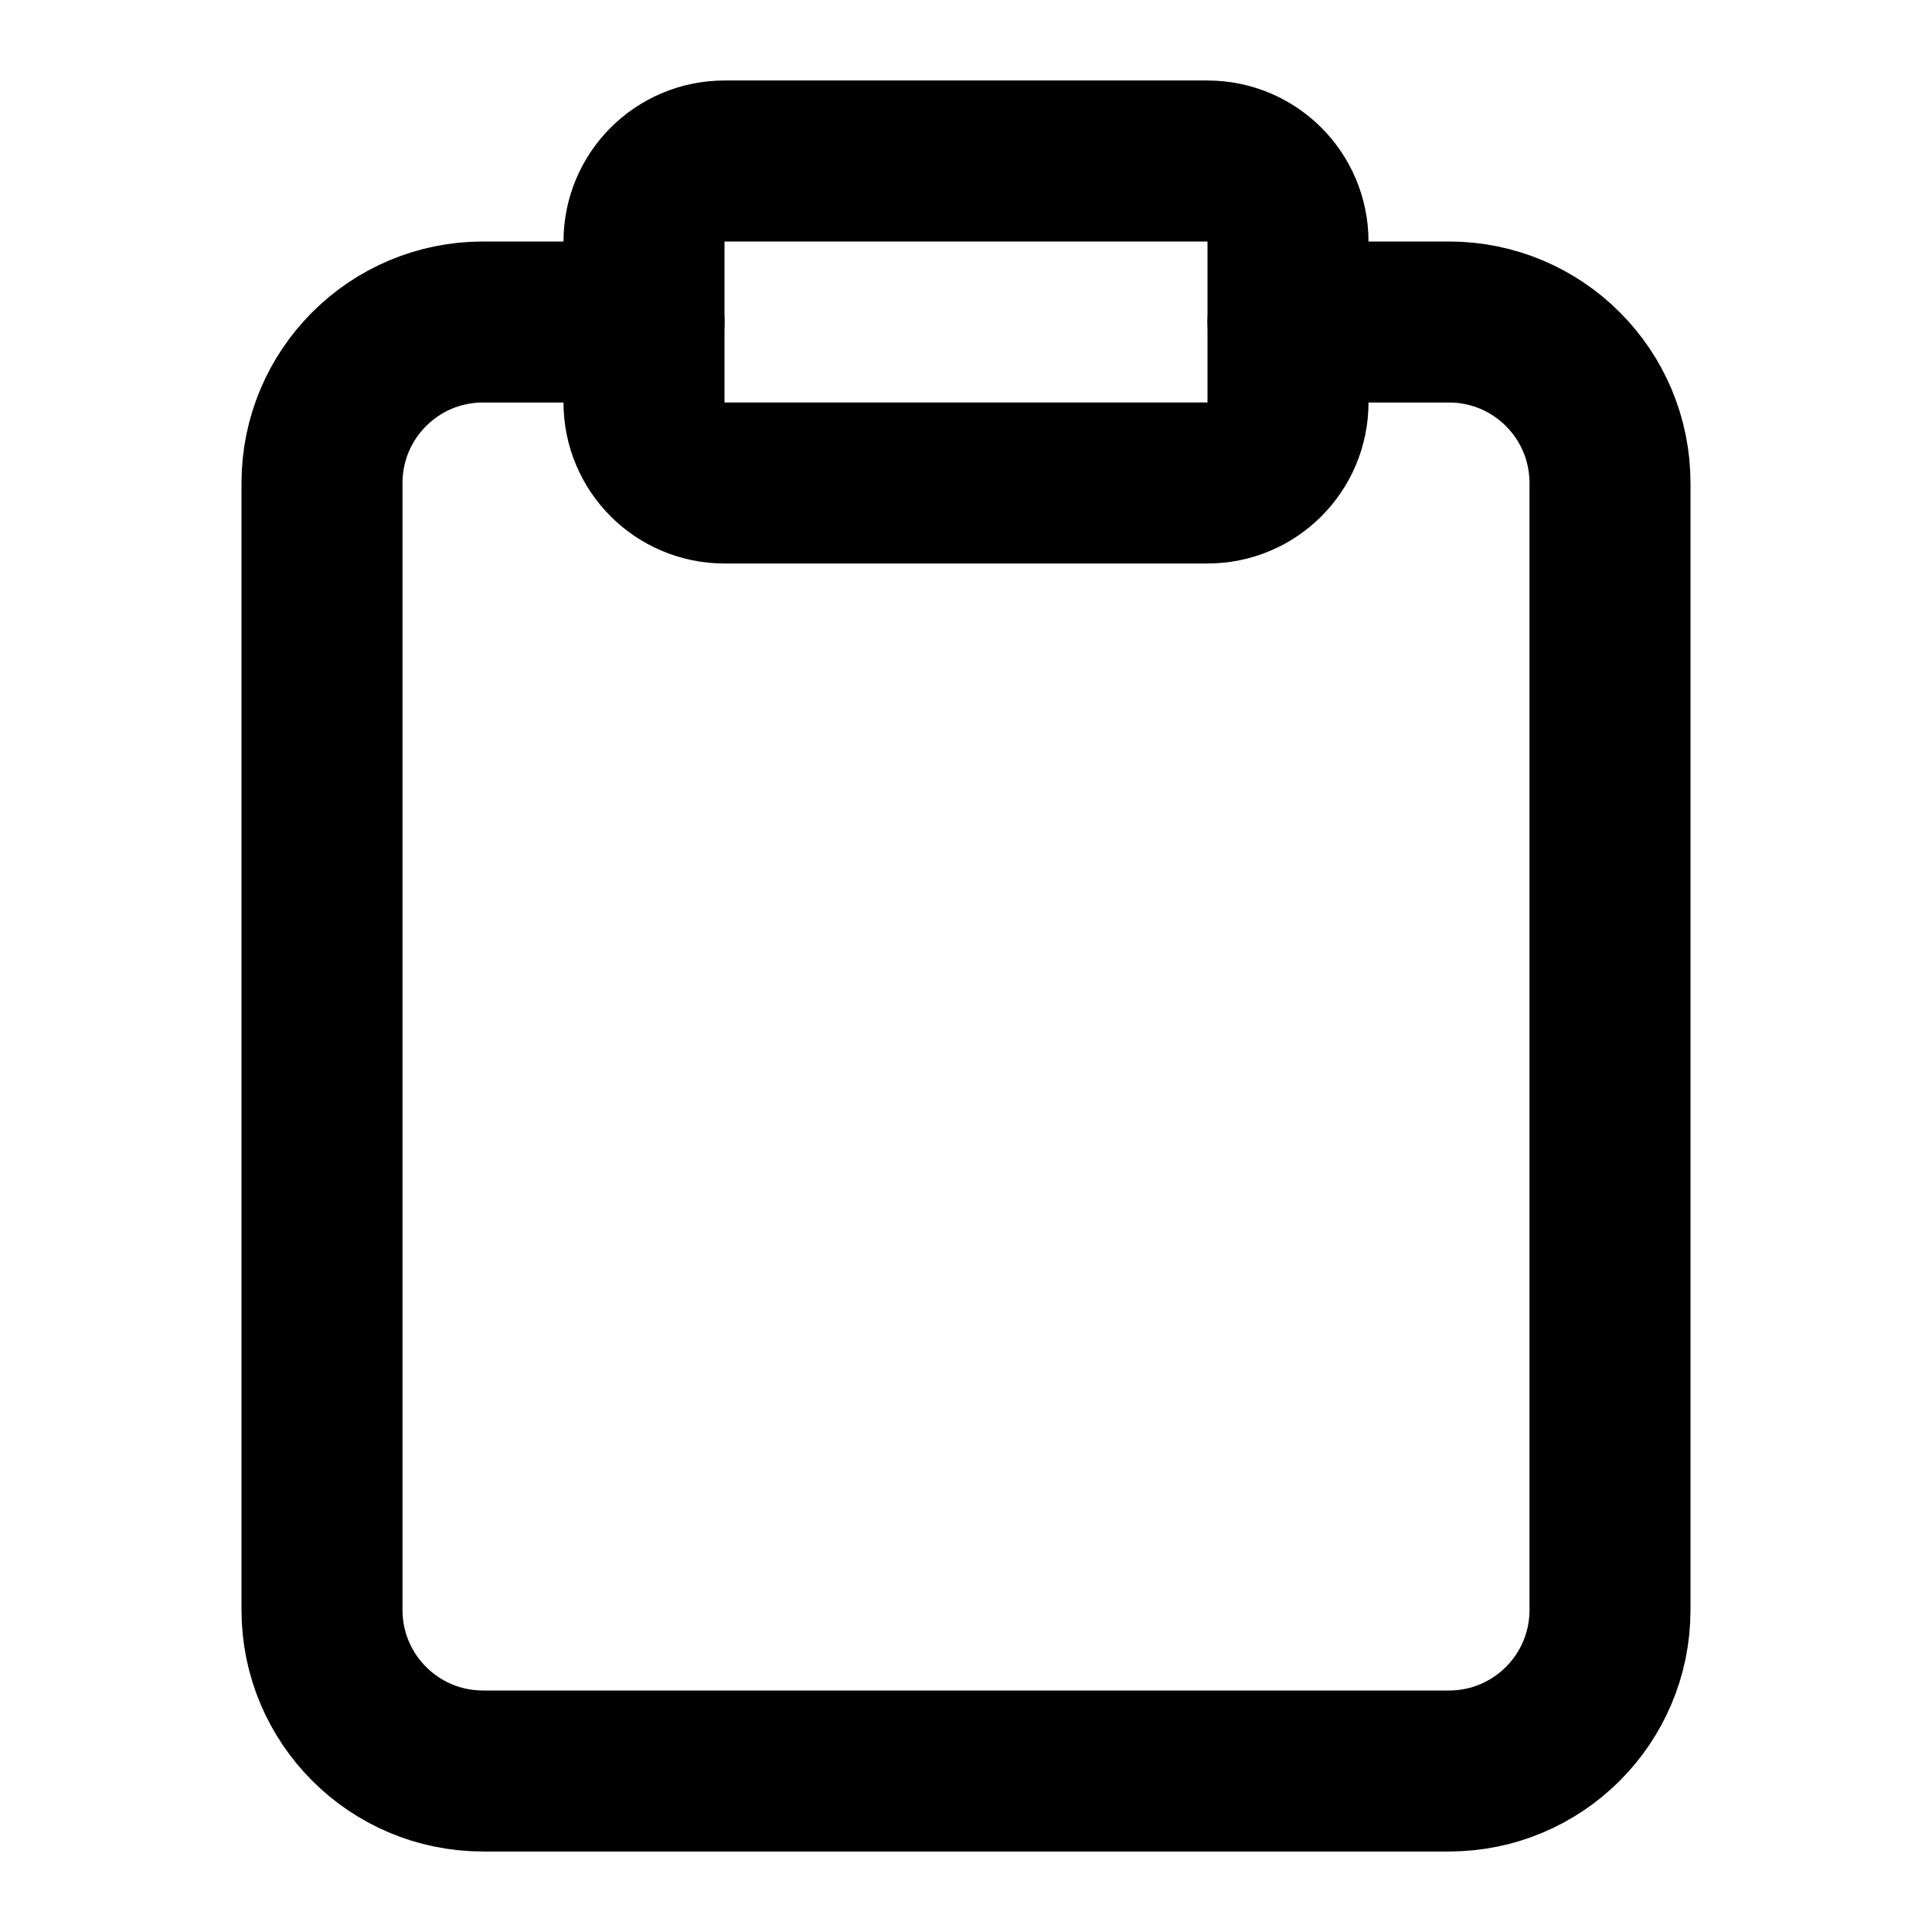
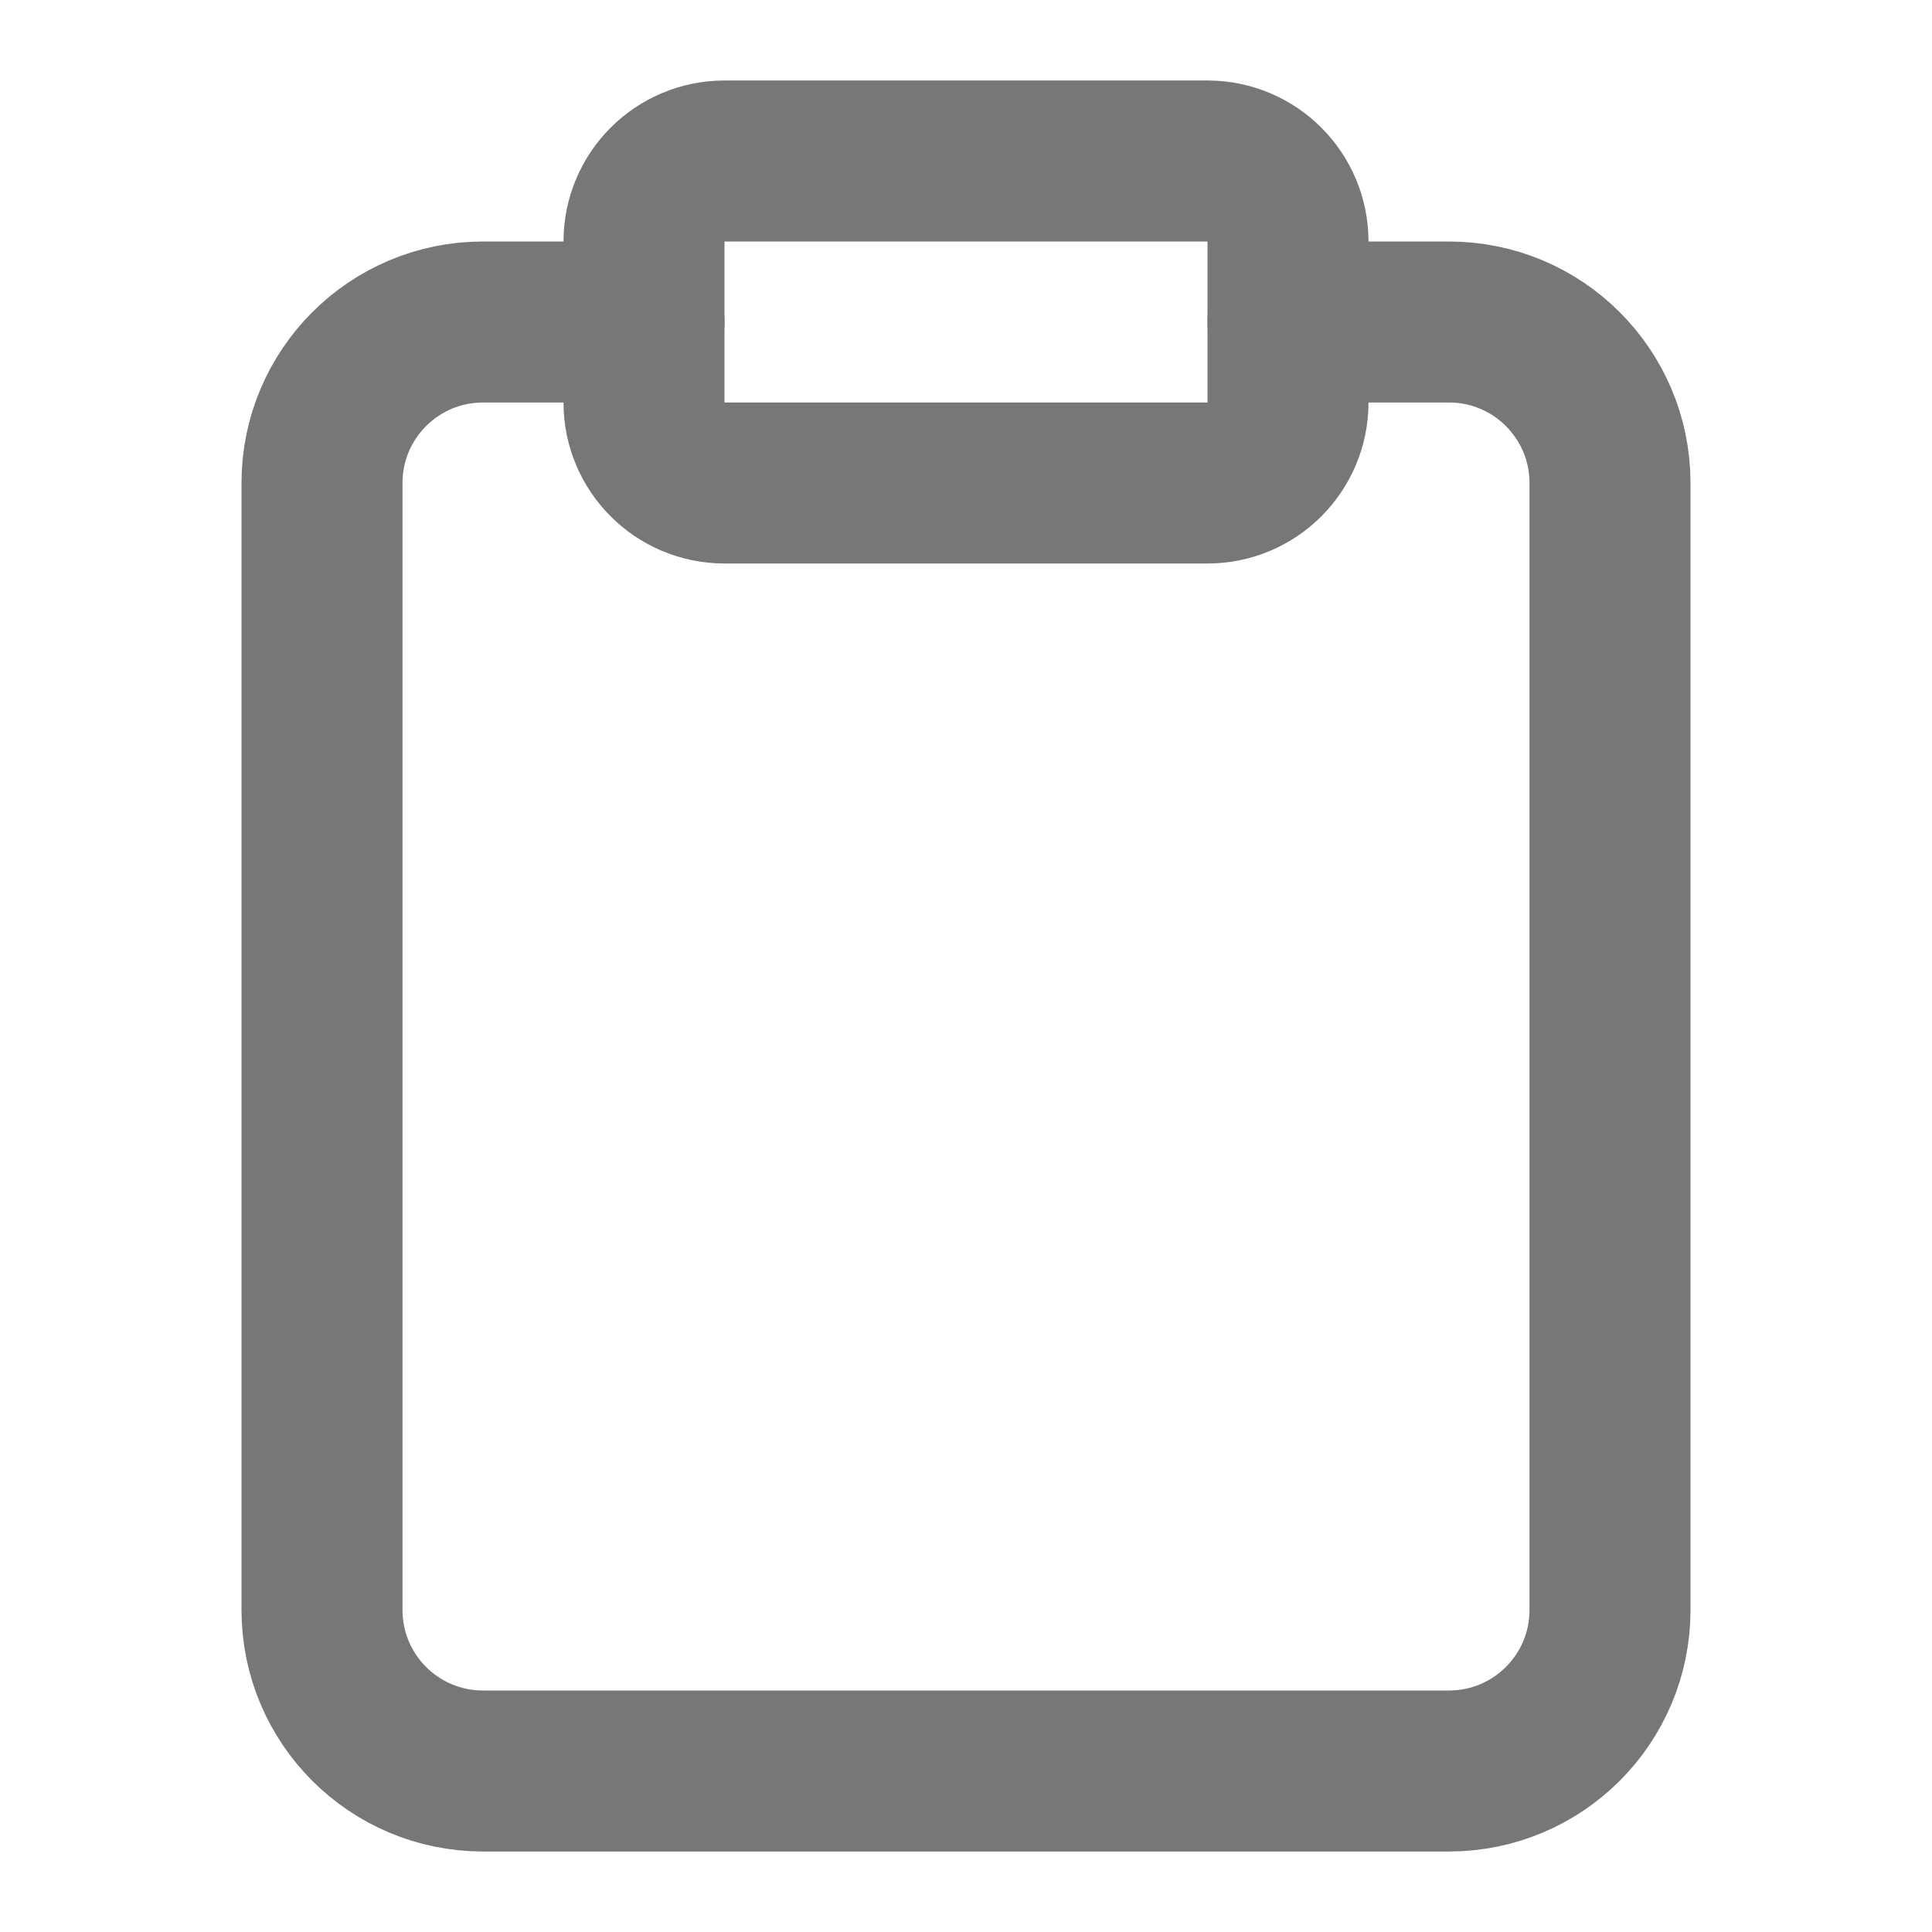
- <svg xmlns="http://www.w3.org/2000/svg" width="24" height="24" viewBox="0 0 24 24" fill="none" stroke="currentColor" stroke-width="2" stroke-linecap="round" stroke-linejoin="round" class="lucide lucide-clipboard">
-   <rect width="8" height="4" x="8" y="2" rx="1" ry="1" />
-   <path d="M16 4h2a2 2 0 0 1 2 2v14a2 2 0 0 1-2 2H6a2 2 0 0 1-2-2V6a2 2 0 0 1 2-2h2" />
+ <svg xmlns="http://www.w3.org/2000/svg" width="24" height="24" viewBox="0 0 24 24" class="lucide lucide-clipboard">
+   <g fill="none" stroke="#777777" stroke-width="2" stroke-linecap="round" stroke-linejoin="round">
+     <rect width="8" height="4" x="8" y="2" rx="1" ry="1" />
+     <path d="M16 4h2a2 2 0 0 1 2 2v14a2 2 0 0 1-2 2H6a2 2 0 0 1-2-2V6a2 2 0 0 1 2-2h2" />
+   </g>
</svg>
